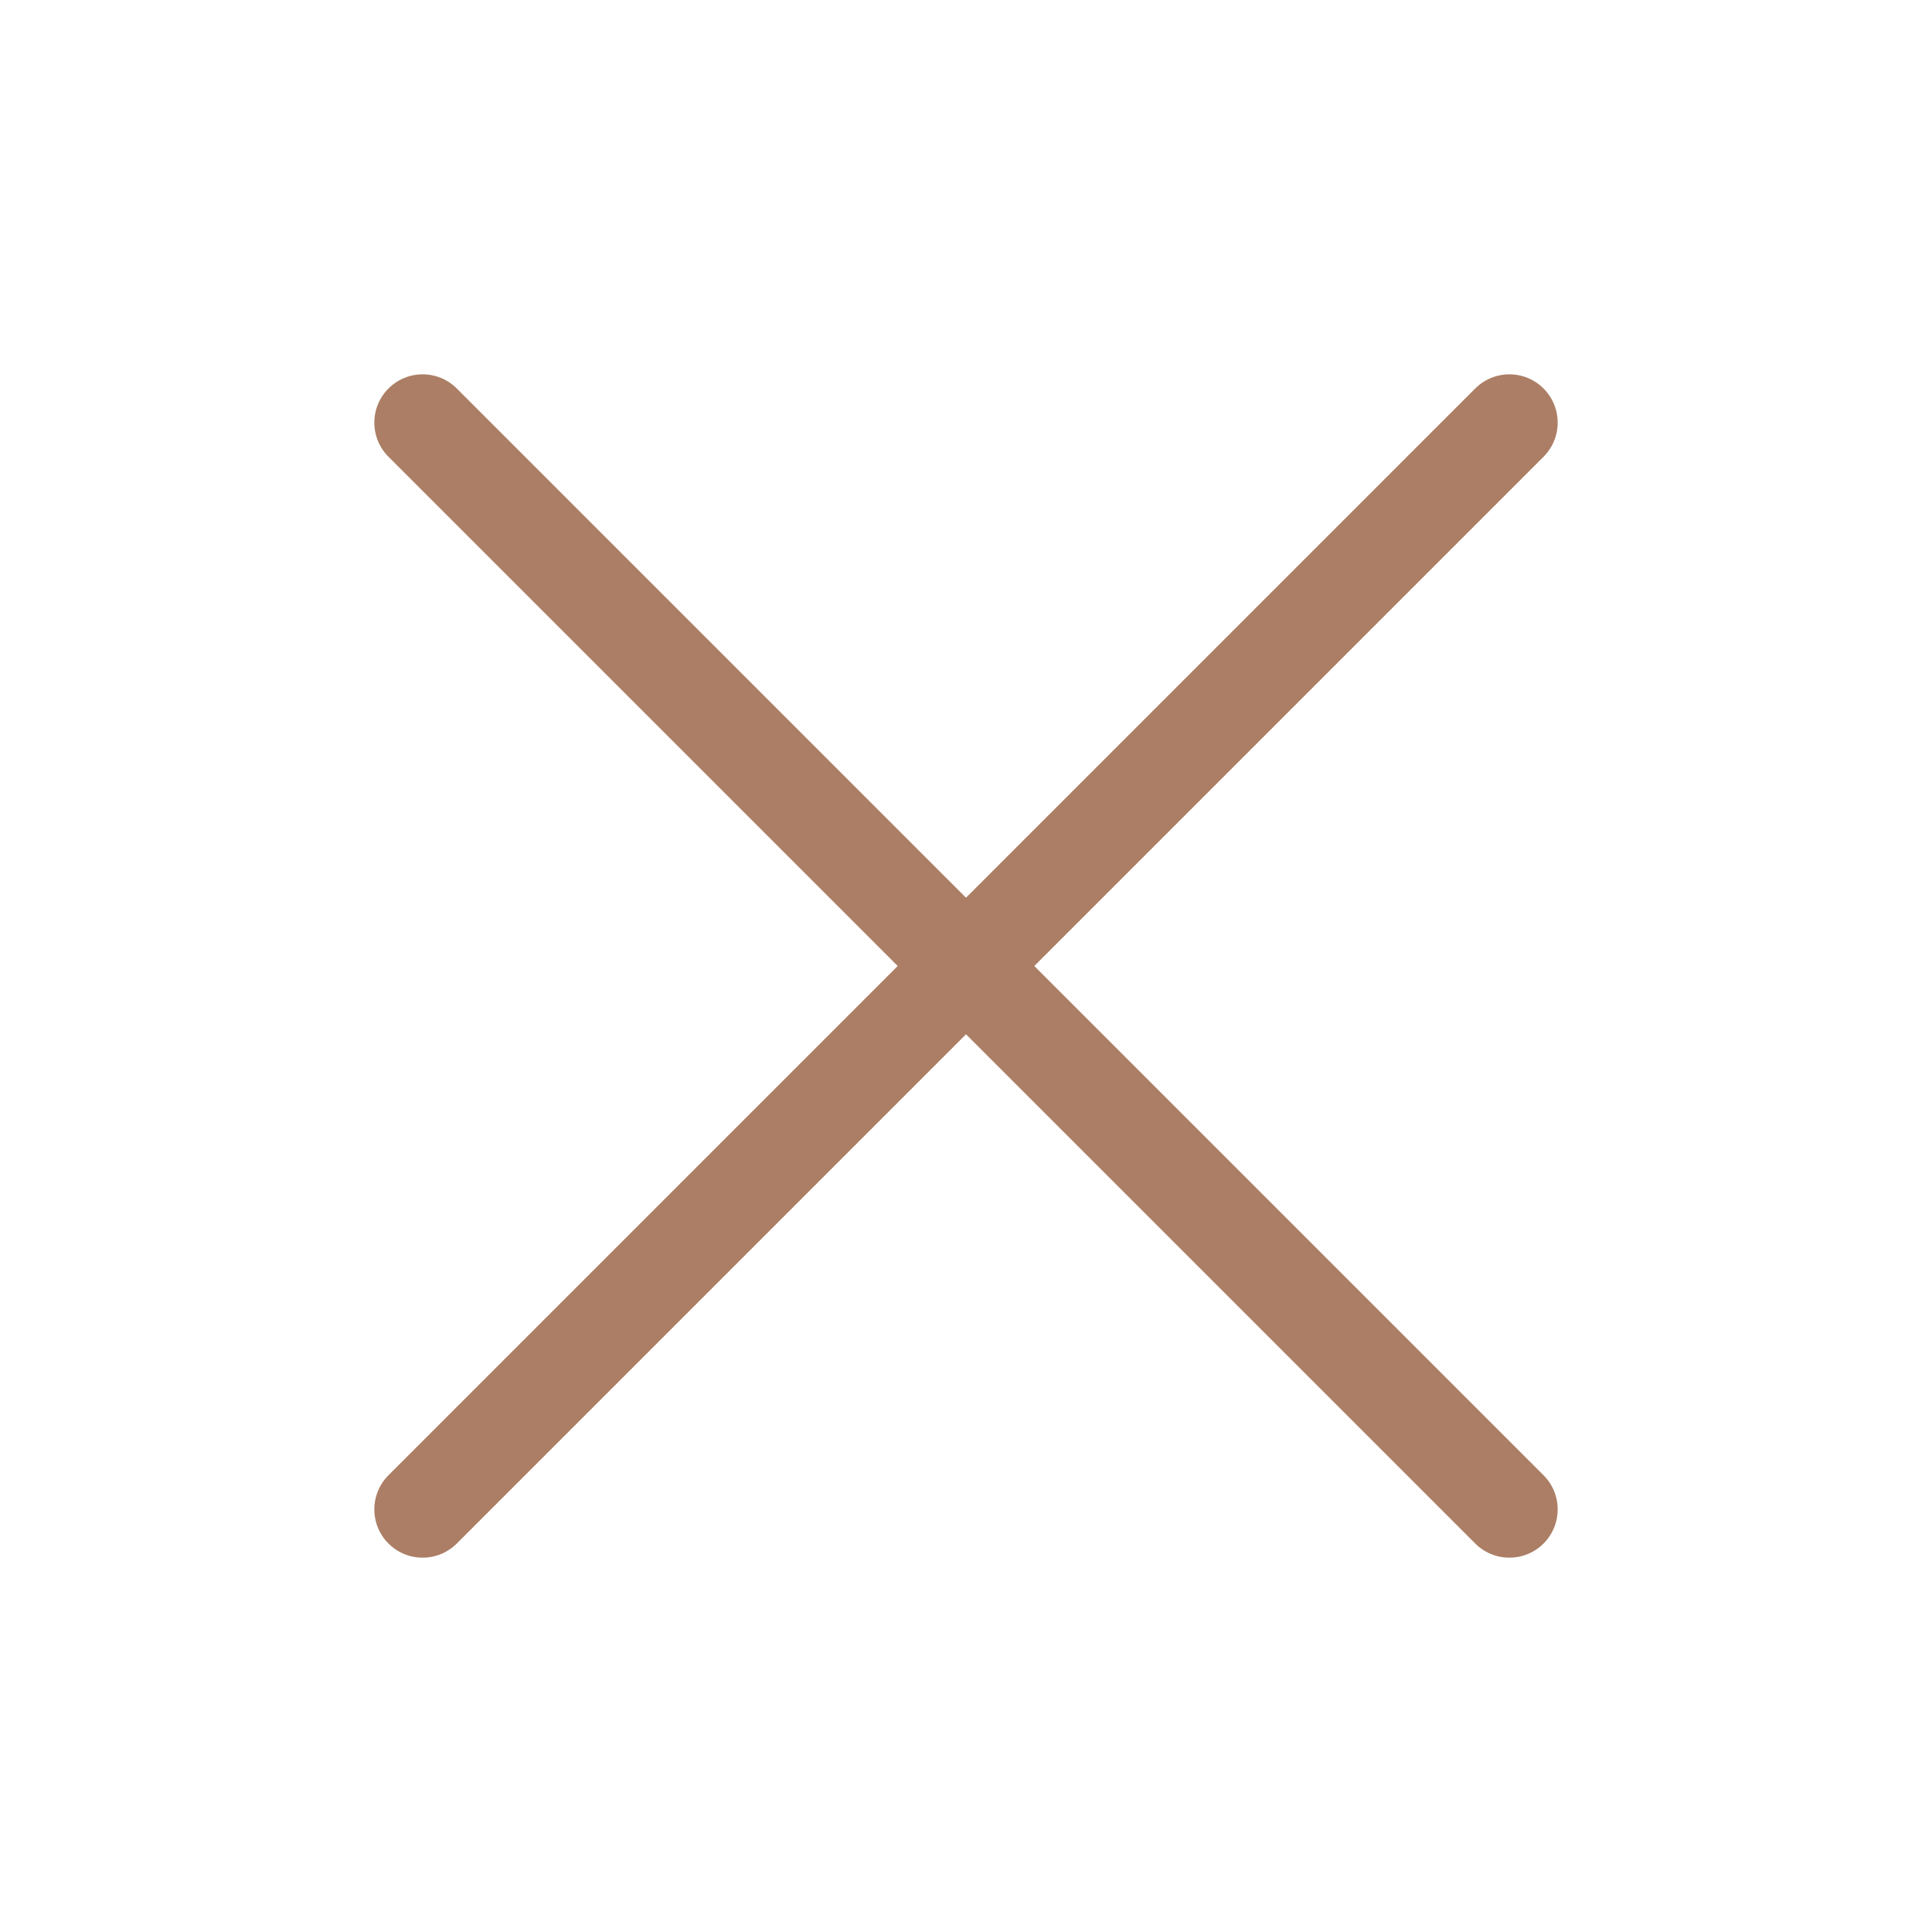
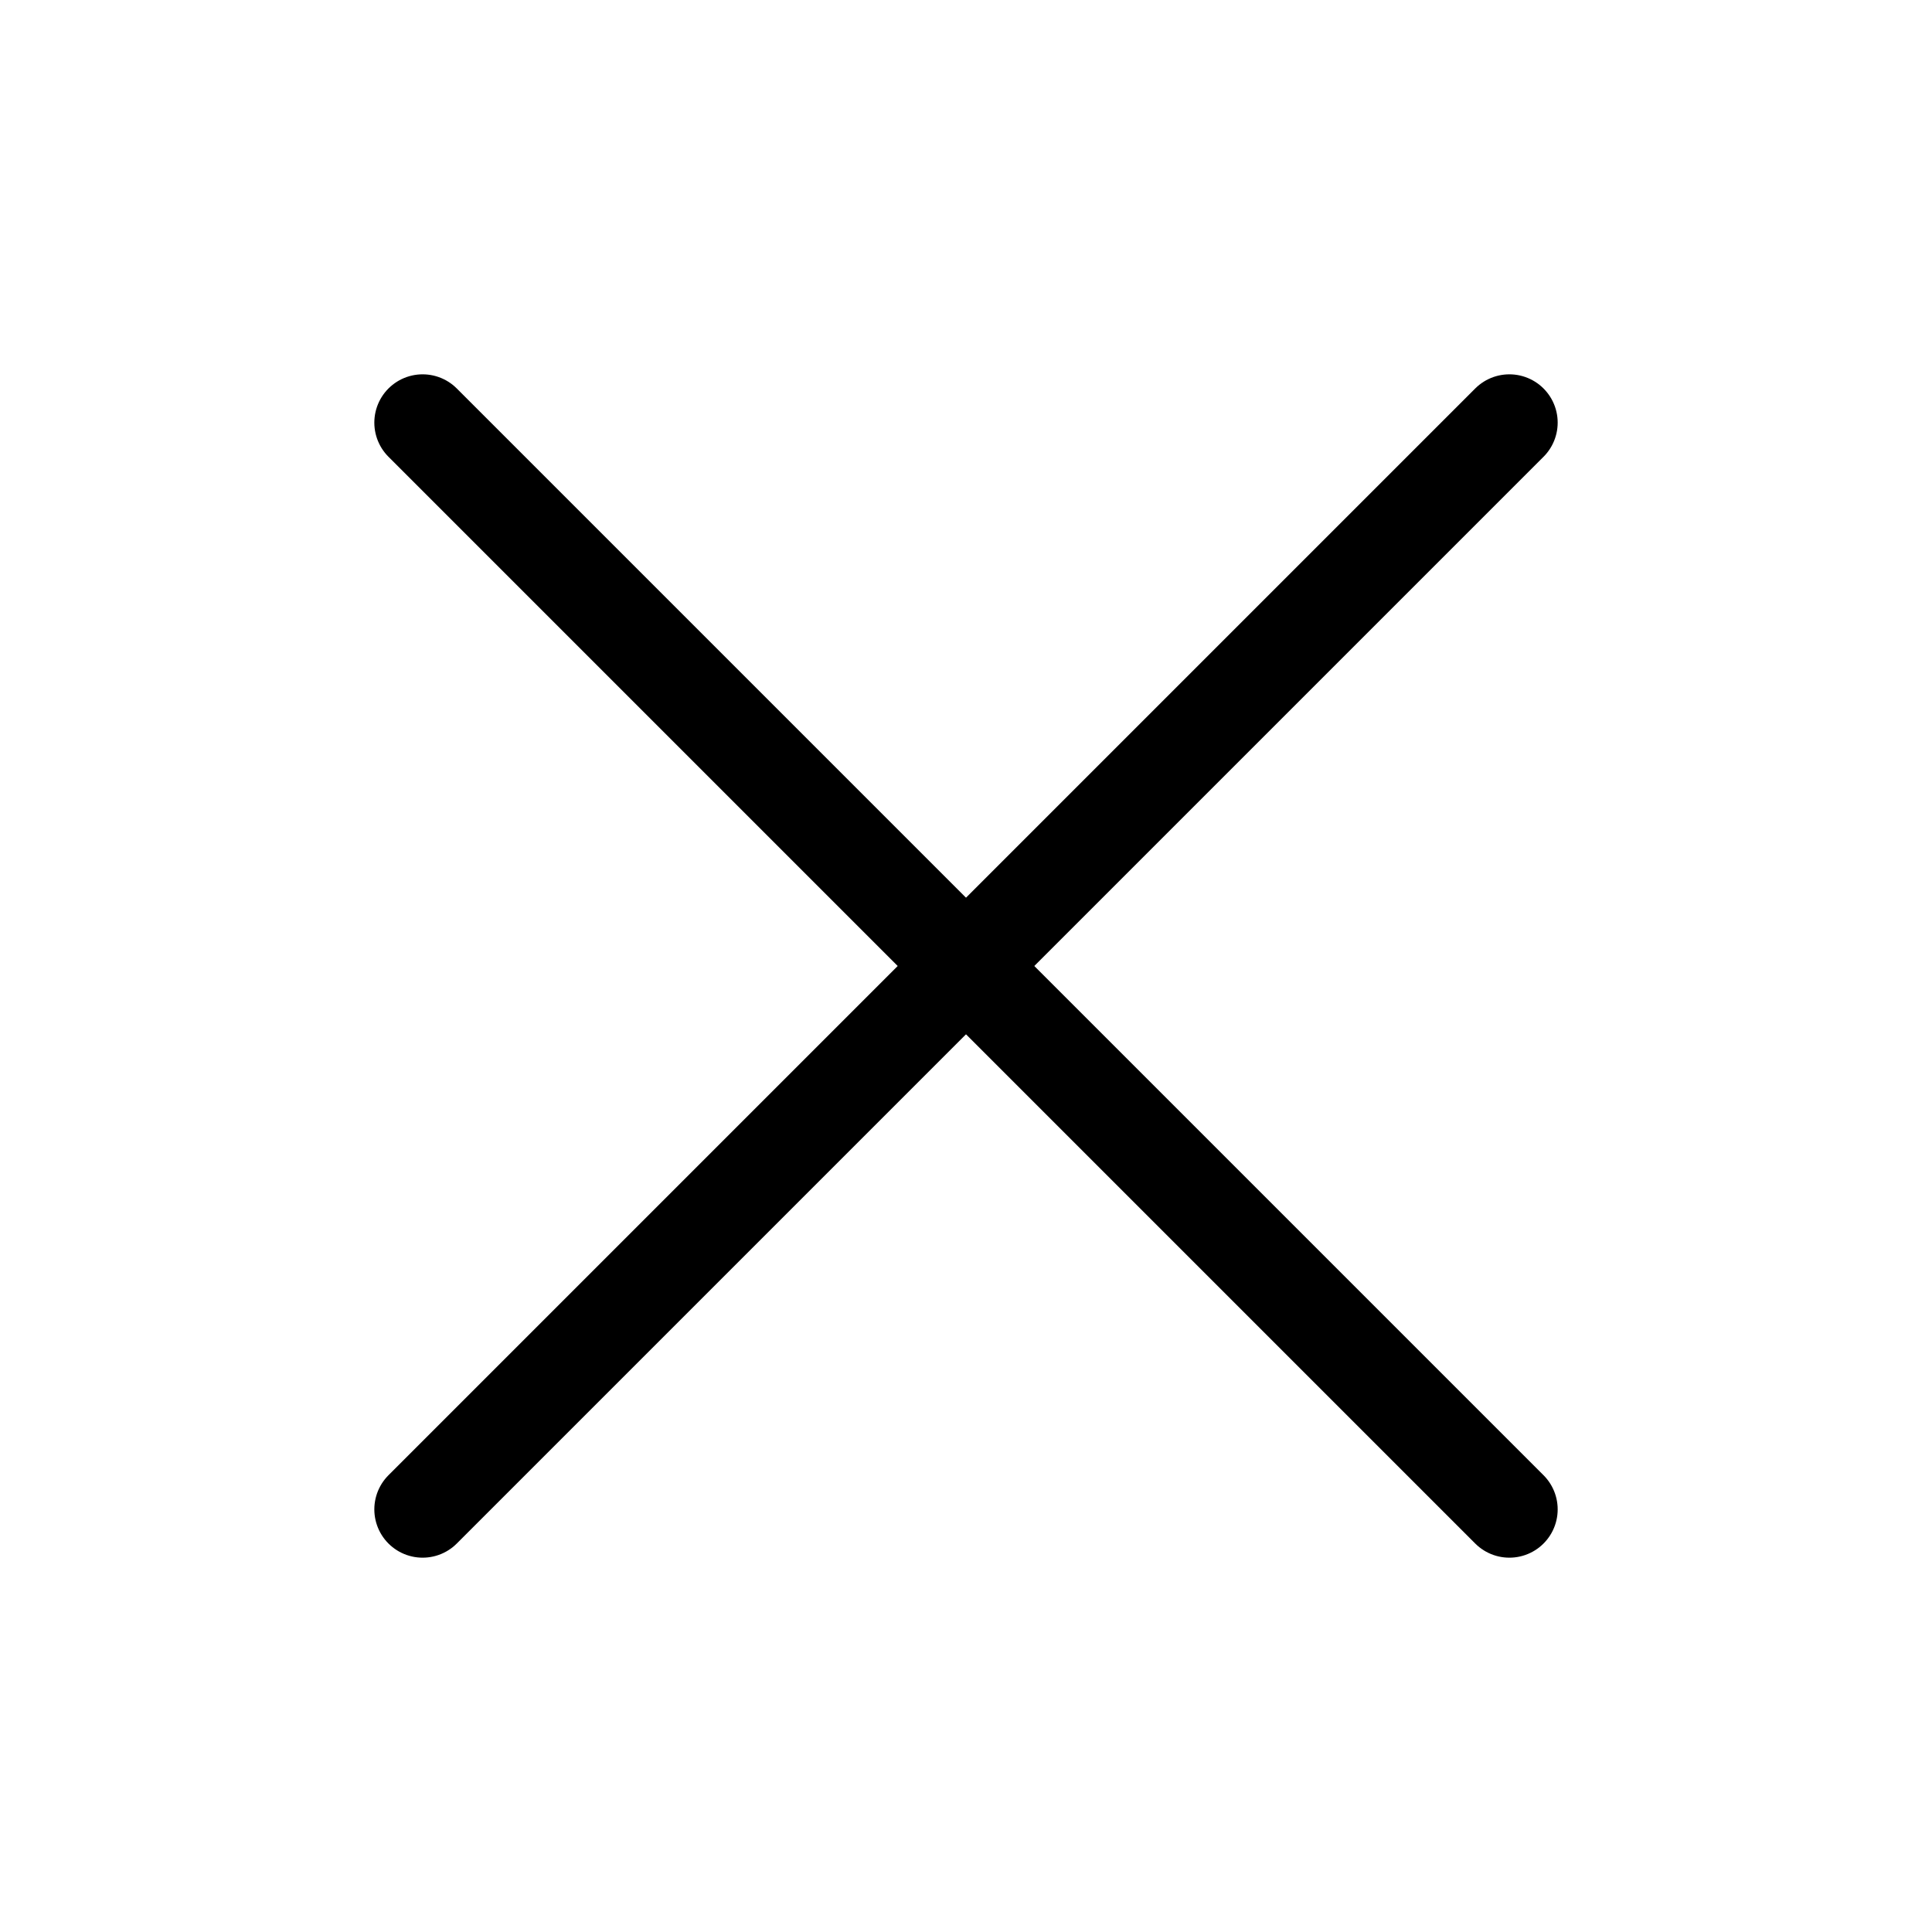
<svg xmlns="http://www.w3.org/2000/svg" width="20" height="20" viewBox="0 0 20 20" fill="none">
-   <path d="M15.625 4.375L4.375 15.625" stroke="#AC7E65" stroke-linecap="round" stroke-linejoin="round" />
-   <path d="M15.625 15.625L4.375 4.375" stroke="#AC7E65" stroke-linecap="round" stroke-linejoin="round" />
+   <path d="M15.625 4.375L4.375 15.625" stroke="#000" stroke-linecap="round" stroke-linejoin="round" />
+   <path d="M15.625 15.625L4.375 4.375" stroke="#000" stroke-linecap="round" stroke-linejoin="round" />
</svg>
